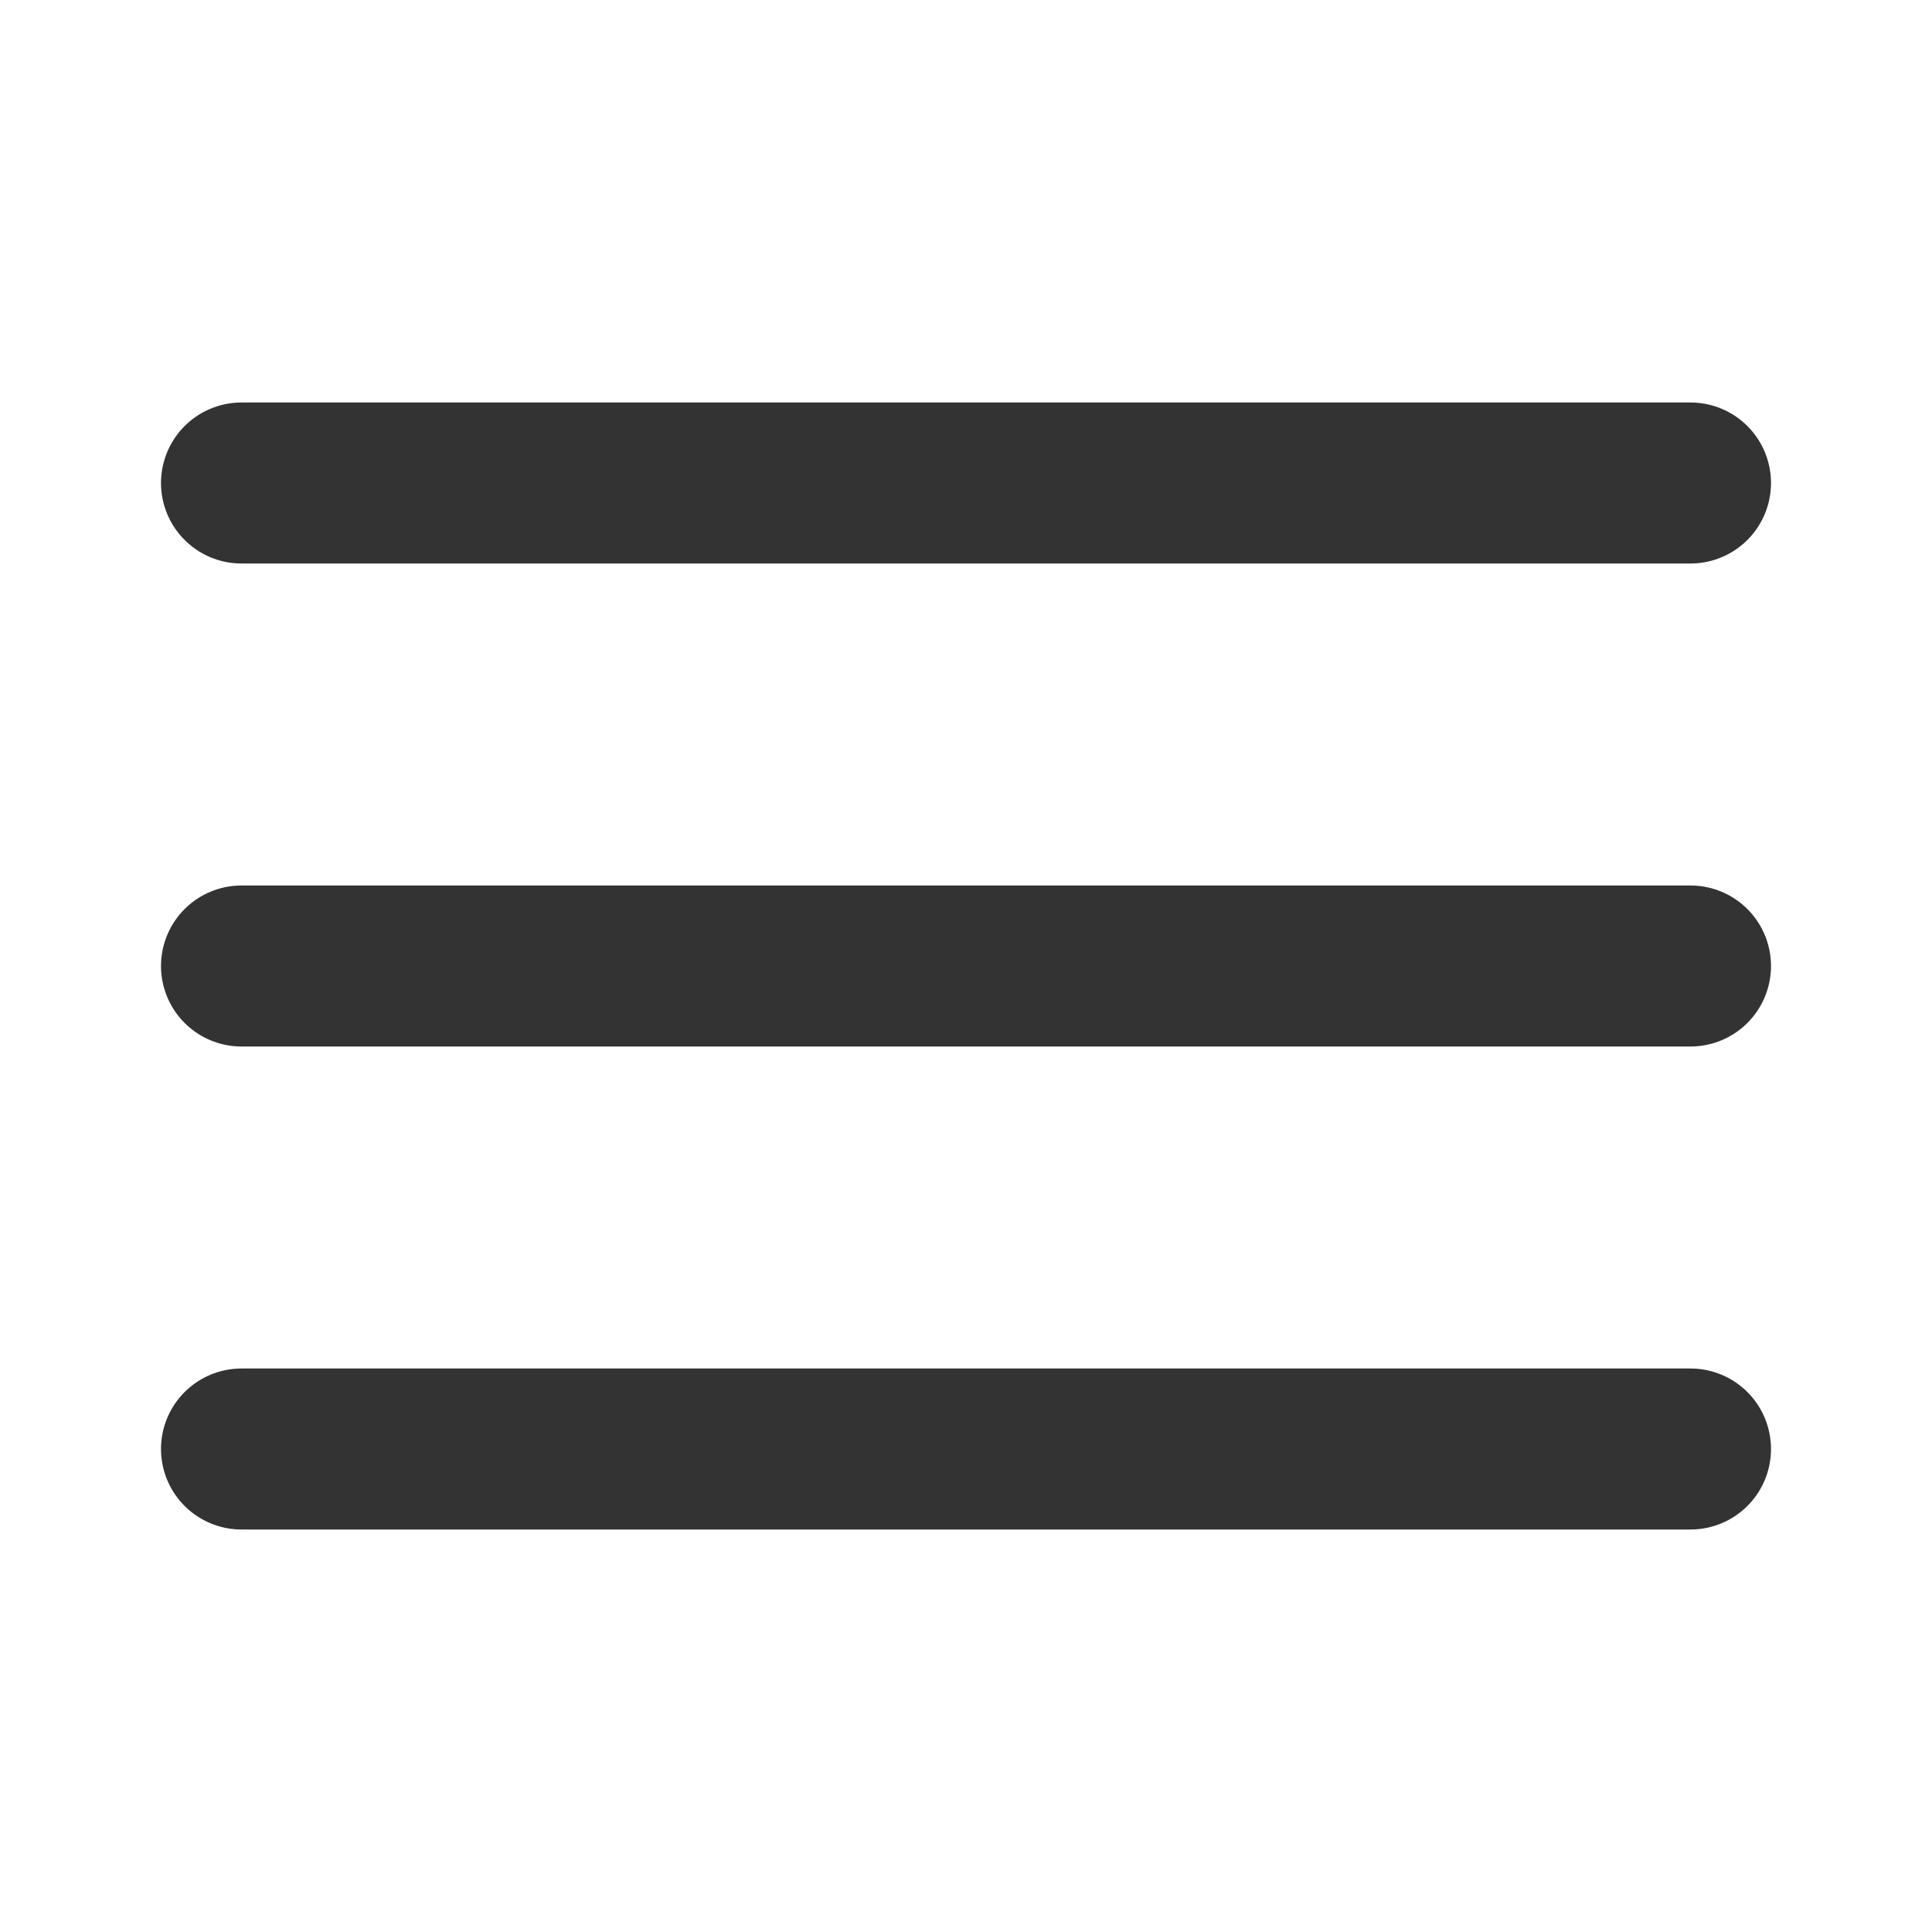
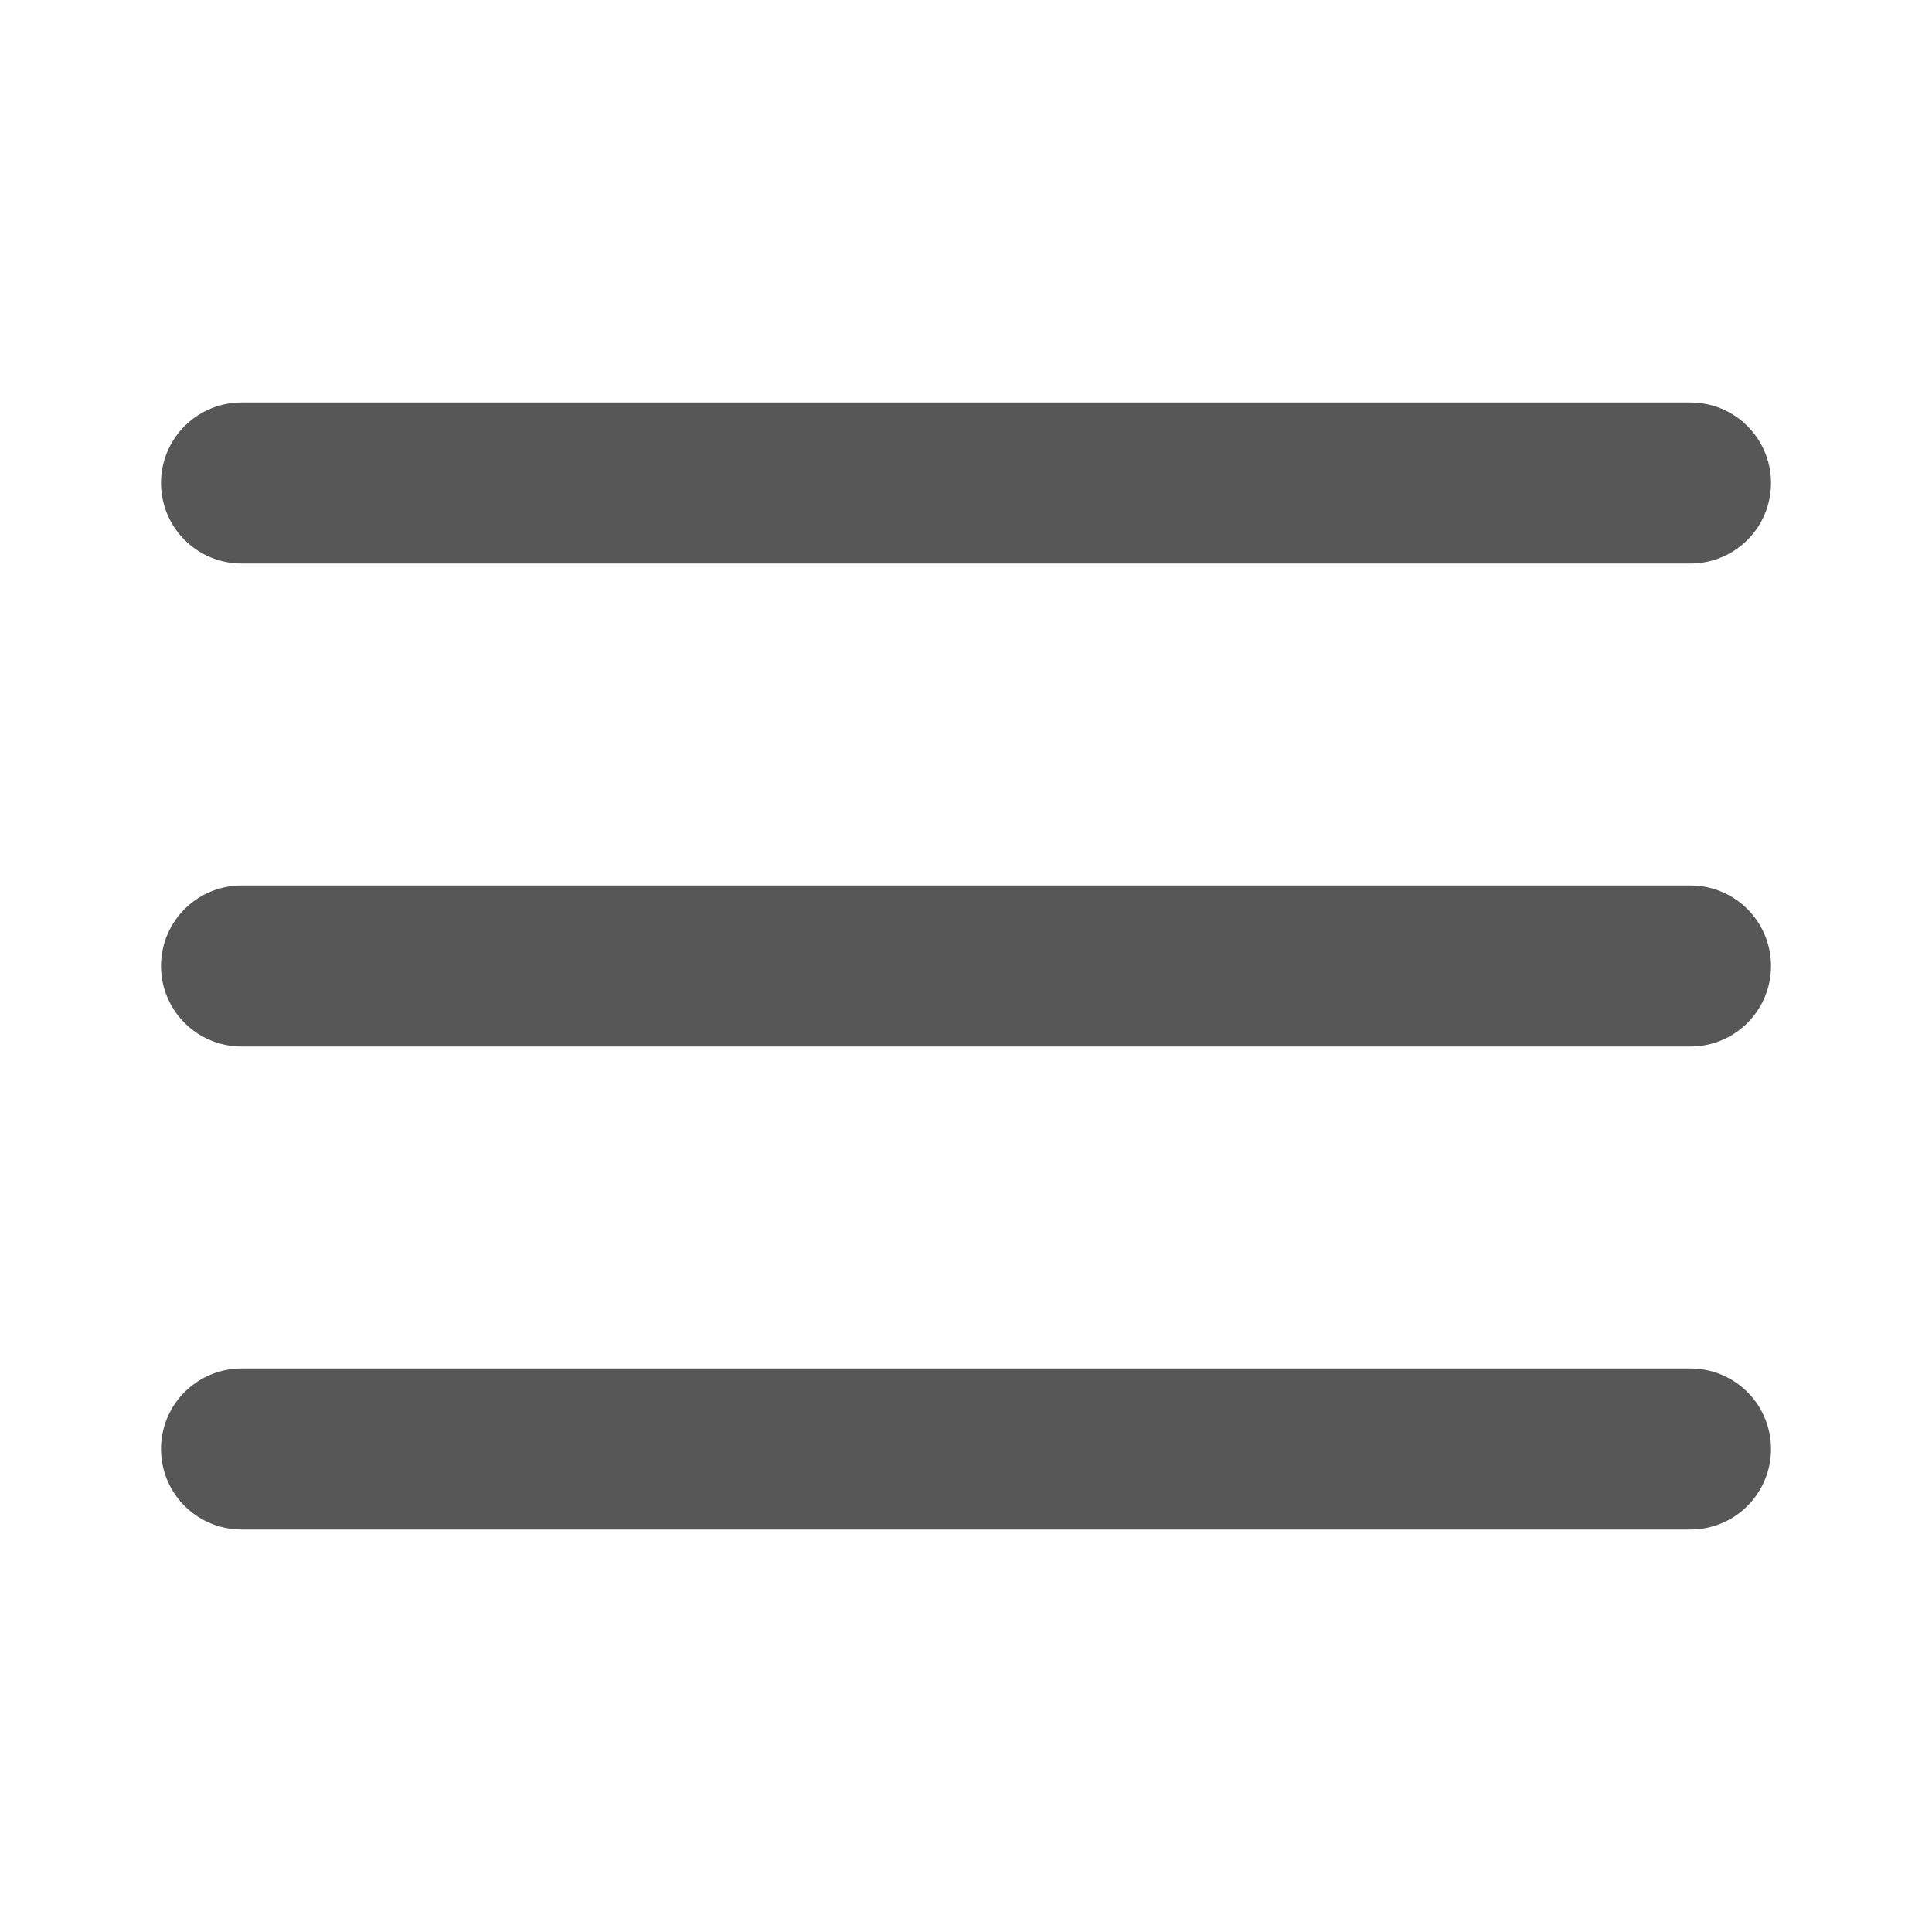
<svg xmlns="http://www.w3.org/2000/svg" width="24" height="24" viewBox="0 0 24 24" fill="none">
-   <path d="M3 12H21" stroke="#333333" stroke-width="2" stroke-linecap="round" stroke-linejoin="round" />
-   <path d="M3 6H21" stroke="#333333" stroke-width="2" stroke-linecap="round" stroke-linejoin="round" />
-   <path d="M3 18H21" stroke="#333333" stroke-width="2" stroke-linecap="round" stroke-linejoin="round" />
+   <path d="M3 12H21" stroke="#575757" stroke-width="2" stroke-linecap="round" stroke-linejoin="round" />
+   <path d="M3 6H21" stroke="#575757" stroke-width="2" stroke-linecap="round" stroke-linejoin="round" />
+   <path d="M3 18H21" stroke="#575757" stroke-width="2" stroke-linecap="round" stroke-linejoin="round" />
</svg>
